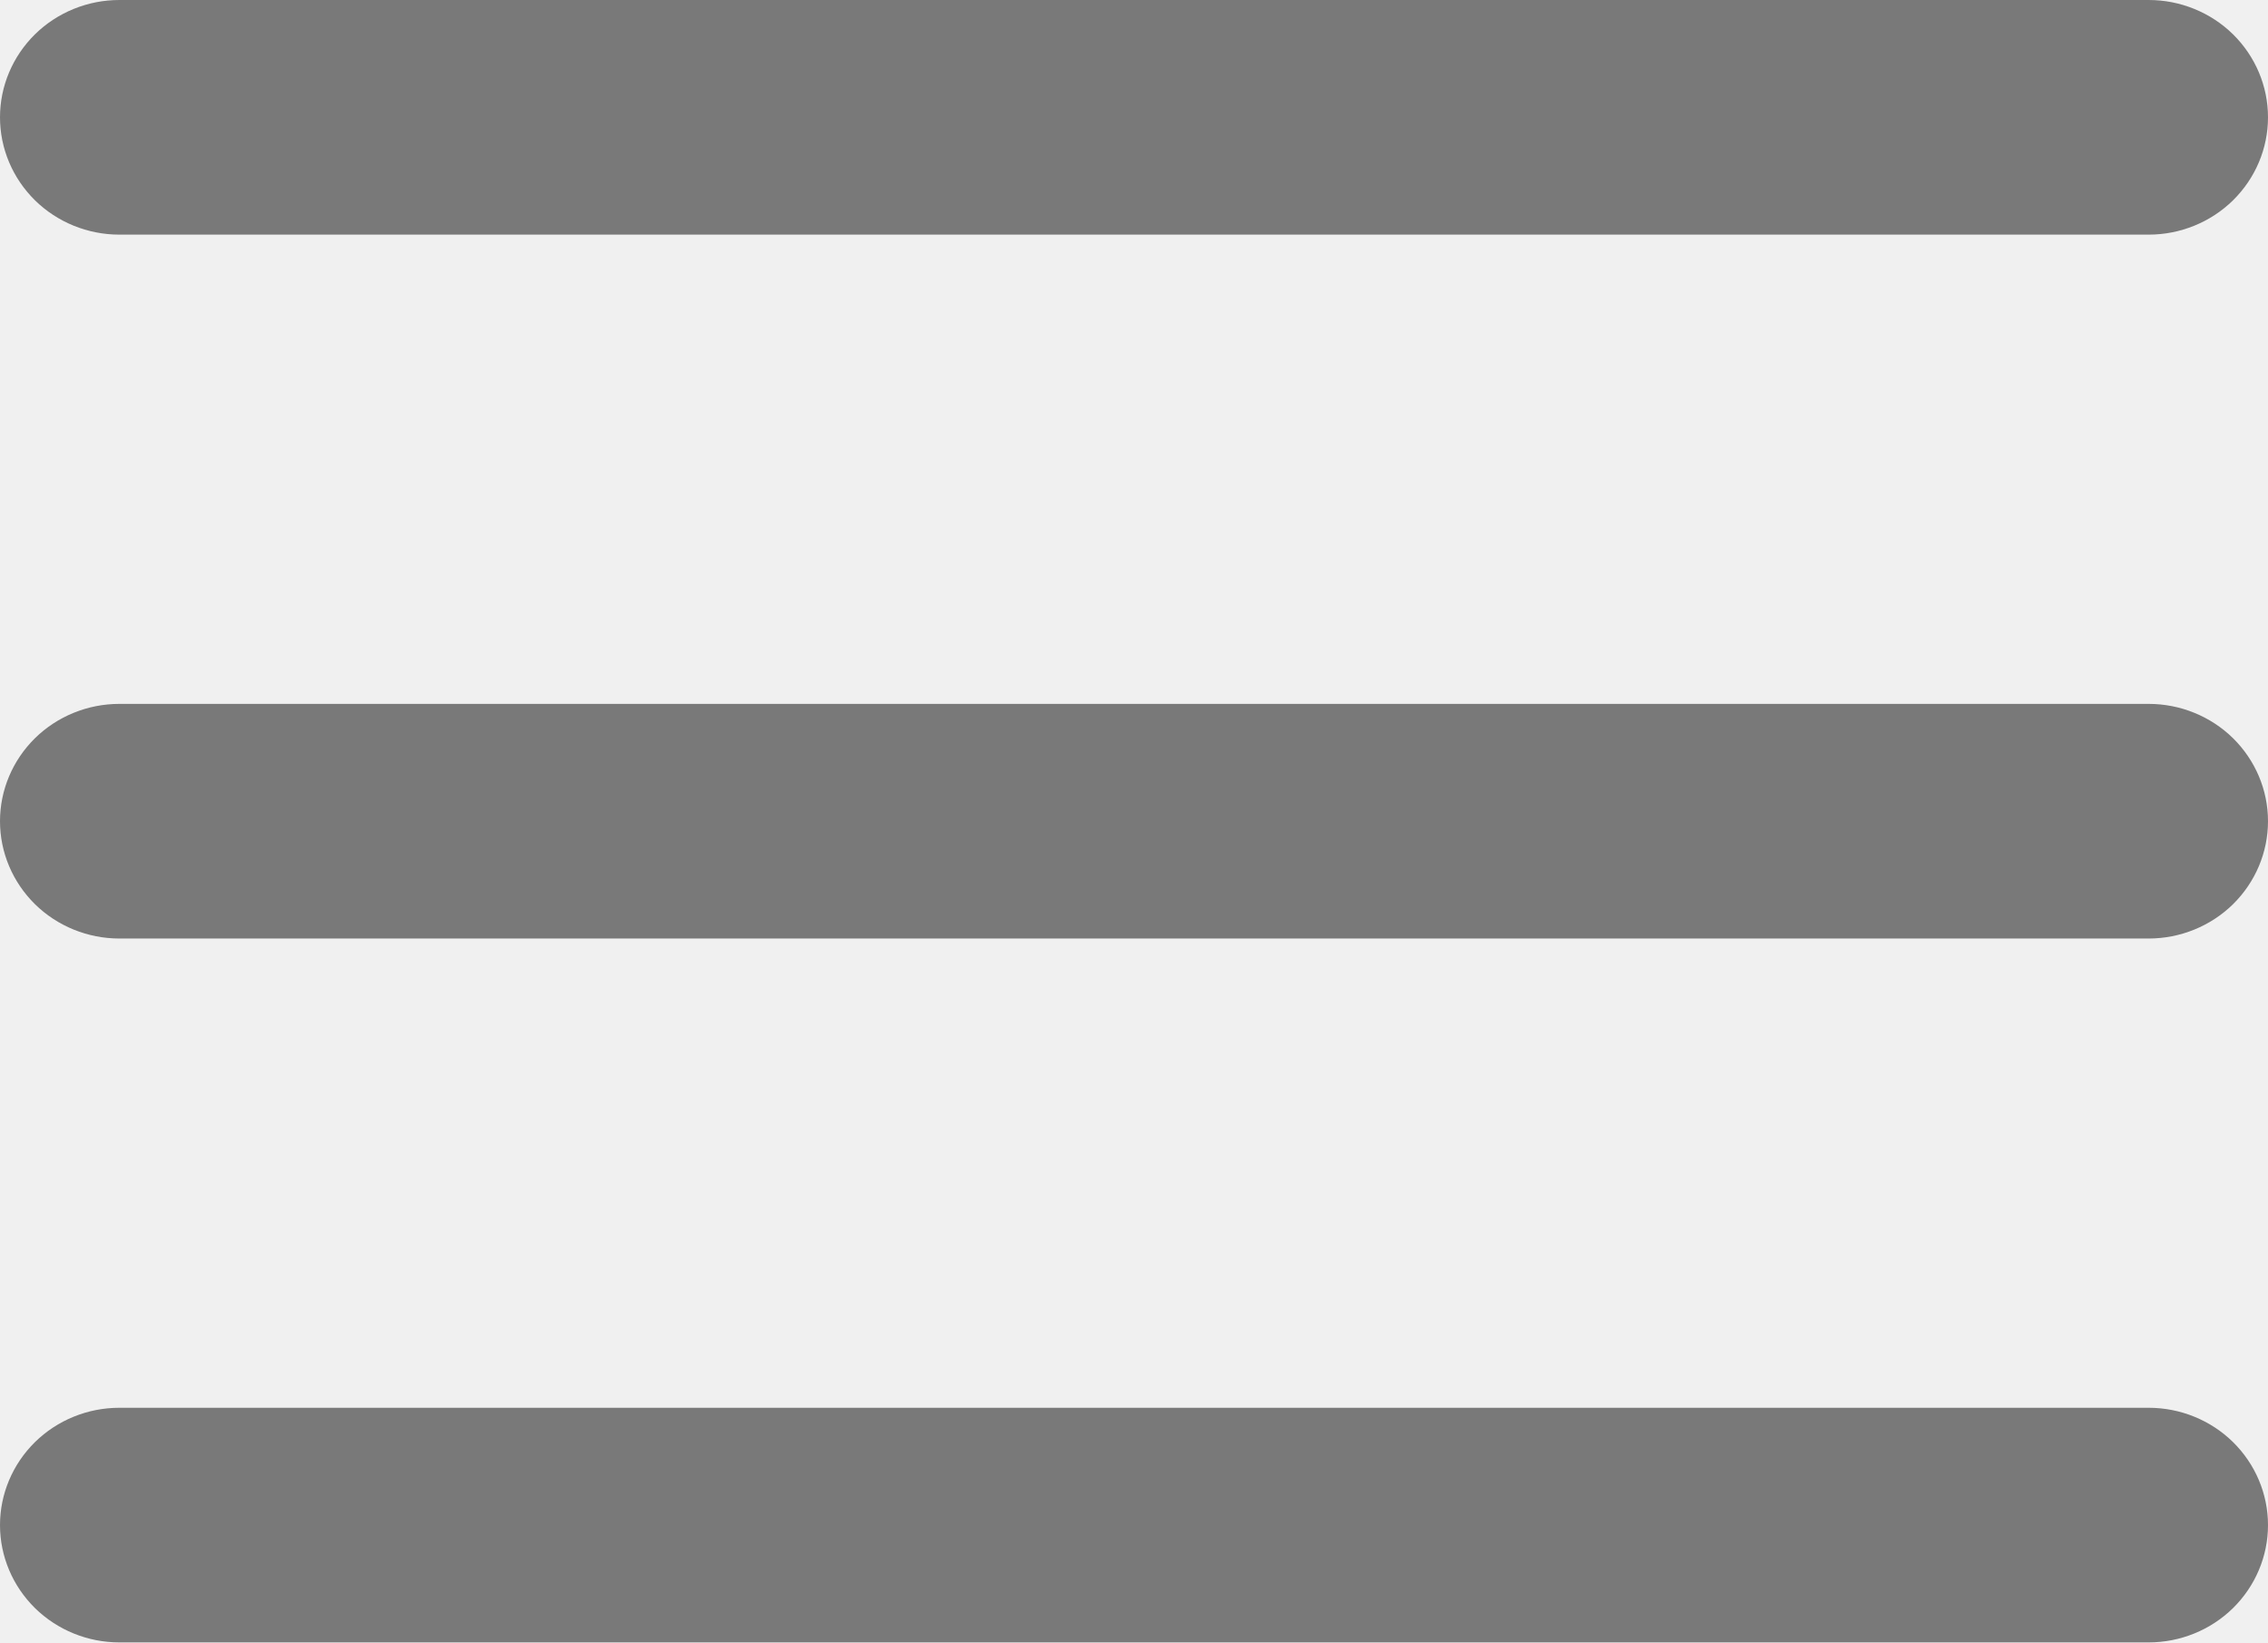
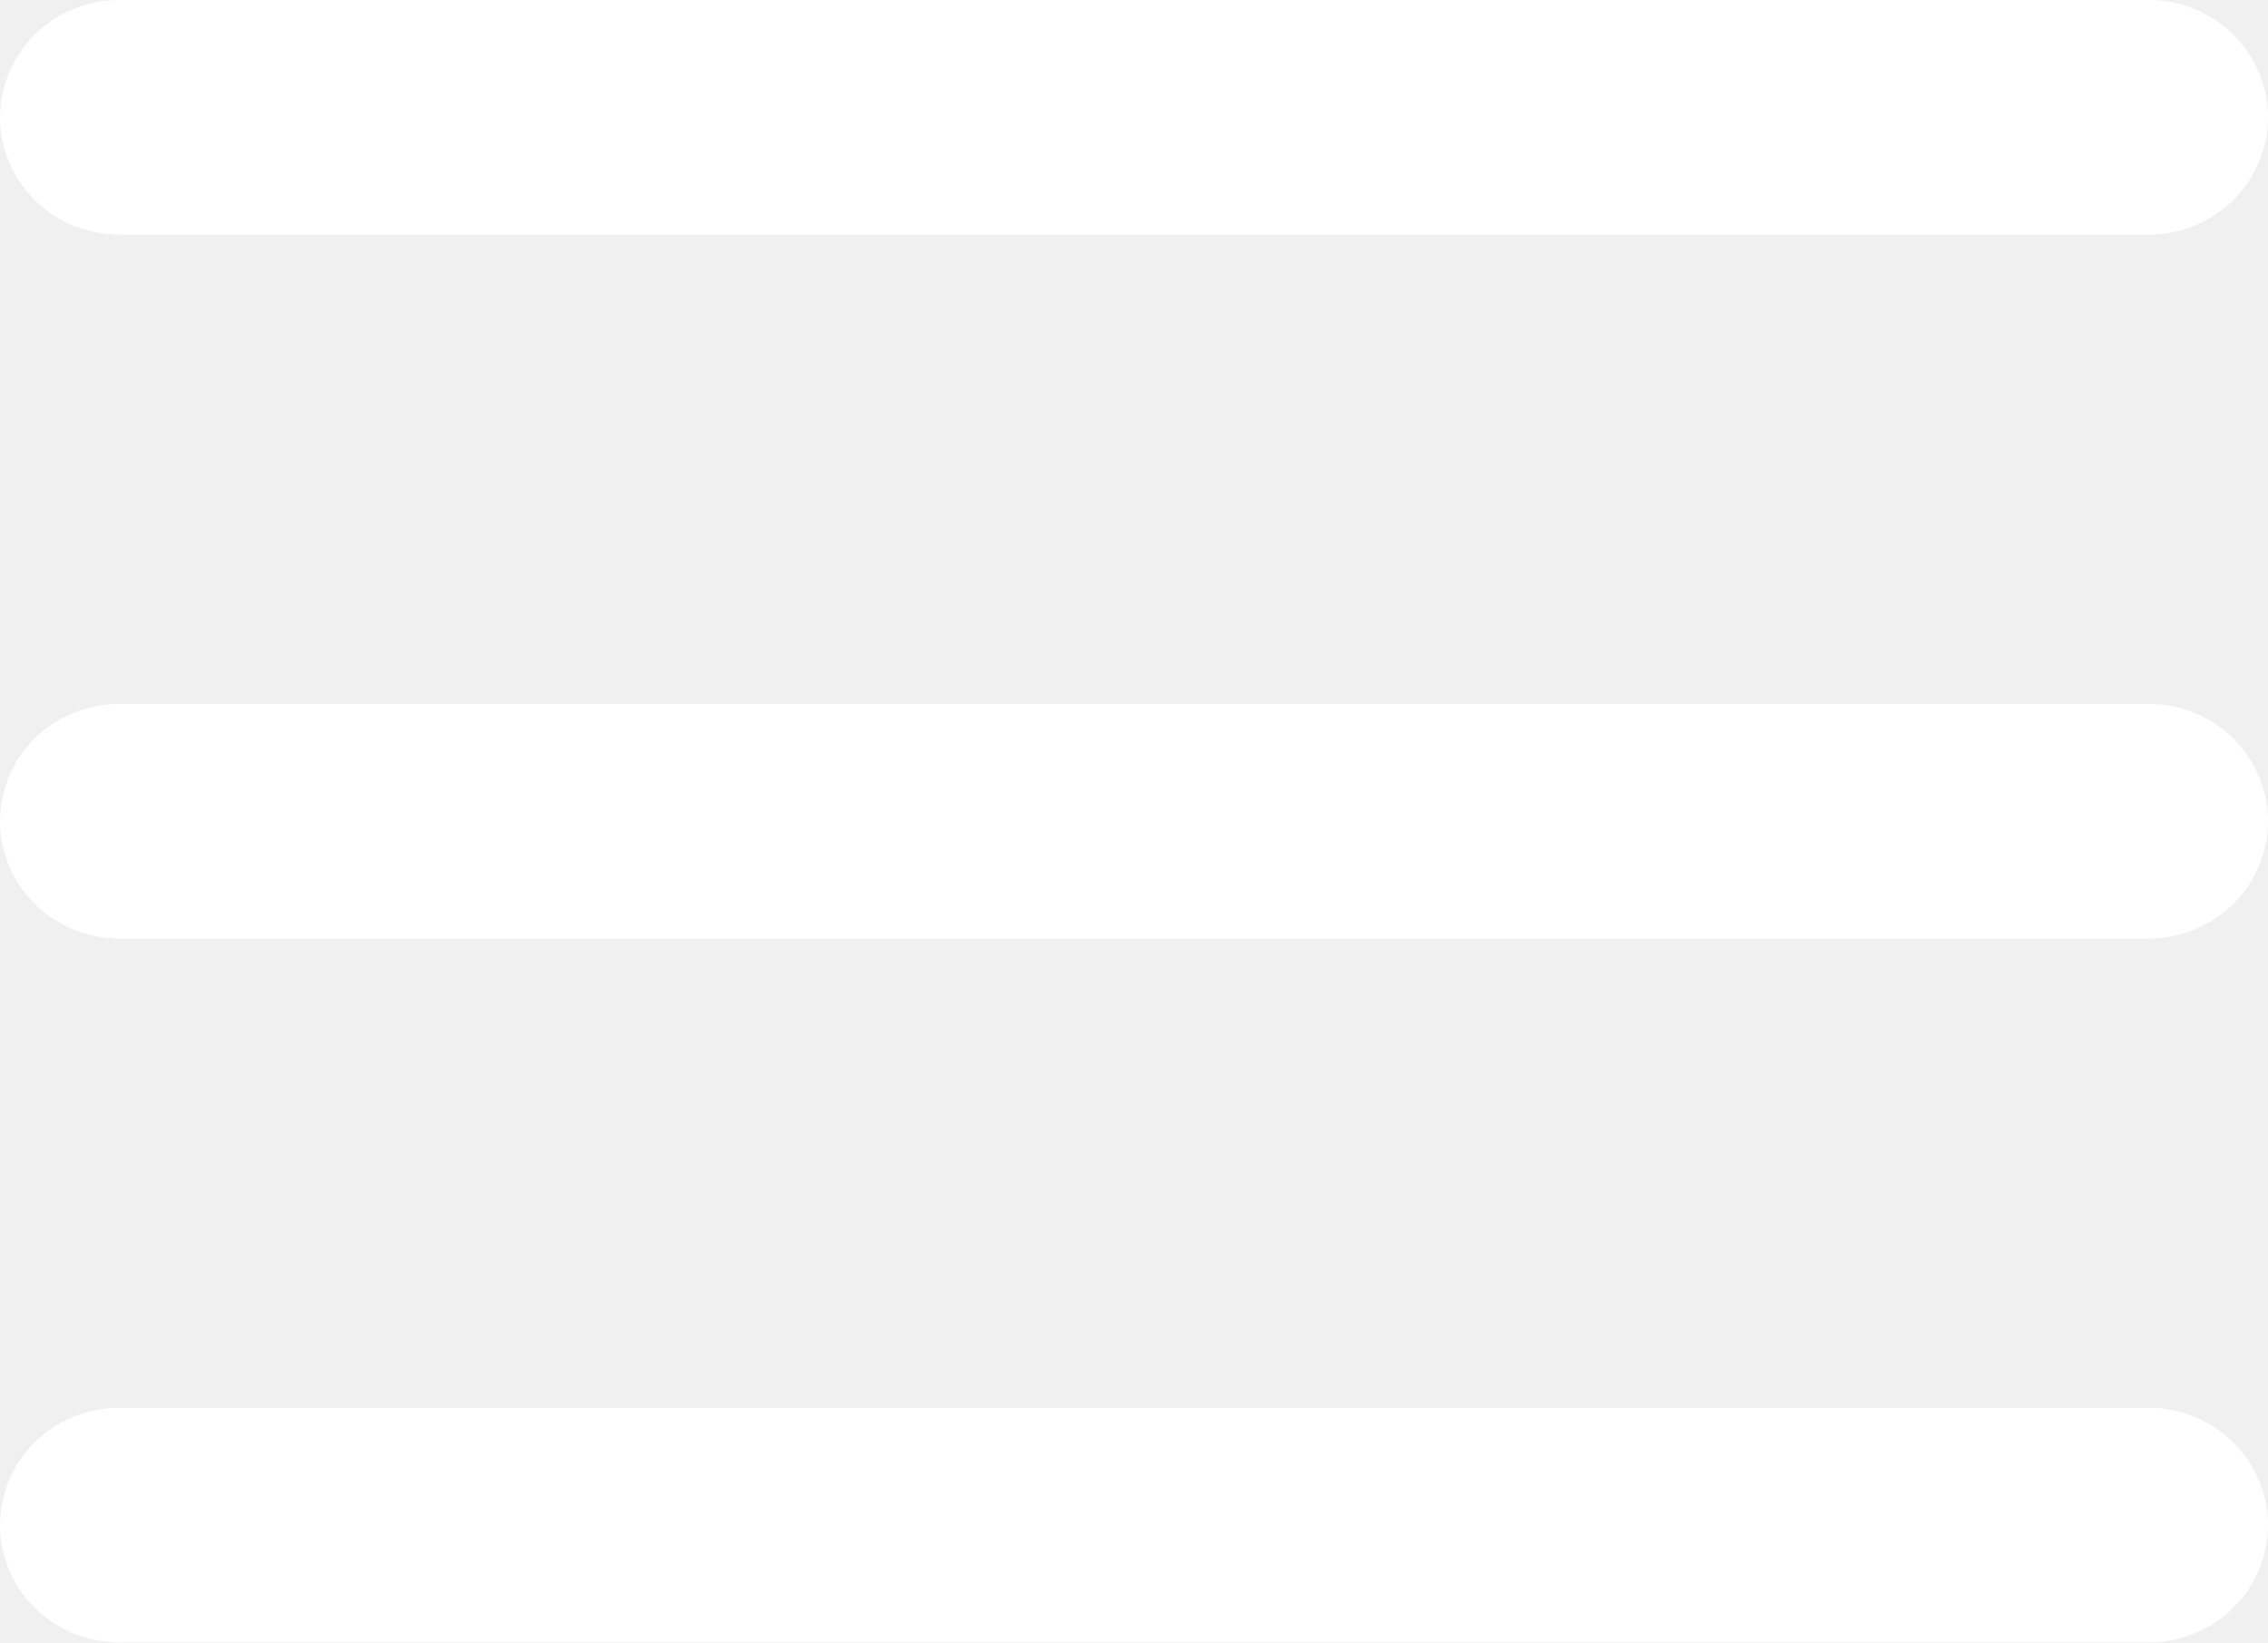
- <svg xmlns="http://www.w3.org/2000/svg" width="29" height="21" viewBox="0 0 29 21" fill="none">
-   <path d="M27.474 3H1.526C1.122 3 0.733 2.842 0.447 2.561C0.161 2.279 0 1.898 0 1.5C0 1.102 0.161 0.721 0.447 0.439C0.733 0.158 1.122 0 1.526 0H27.474C27.878 0 28.267 0.158 28.553 0.439C28.839 0.721 29 1.102 29 1.5C29 1.898 28.839 2.279 28.553 2.561C28.267 2.842 27.878 3 27.474 3Z" fill="#797979" />
-   <path d="M27.474 12H1.526C1.122 12 0.733 11.842 0.447 11.561C0.161 11.279 0 10.898 0 10.5C0 10.102 0.161 9.721 0.447 9.439C0.733 9.158 1.122 9 1.526 9H27.474C27.878 9 28.267 9.158 28.553 9.439C28.839 9.721 29 10.102 29 10.5C29 10.898 28.839 11.279 28.553 11.561C28.267 11.842 27.878 12 27.474 12Z" fill="#797979" />
-   <path d="M27.474 21H1.526C1.122 21 0.733 20.842 0.447 20.561C0.161 20.279 0 19.898 0 19.5C0 19.102 0.161 18.721 0.447 18.439C0.733 18.158 1.122 18 1.526 18H27.474C27.878 18 28.267 18.158 28.553 18.439C28.839 18.721 29 19.102 29 19.5C29 19.898 28.839 20.279 28.553 20.561C28.267 20.842 27.878 21 27.474 21Z" fill="#797979" />
+ <svg xmlns="http://www.w3.org/2000/svg" width="29" height="21" viewBox="0 0 29 21" fill="white">
+   <path d="M27.474 3H1.526C1.122 3 0.733 2.842 0.447 2.561C0.161 2.279 0 1.898 0 1.5C0 1.102 0.161 0.721 0.447 0.439C0.733 0.158 1.122 0 1.526 0H27.474C27.878 0 28.267 0.158 28.553 0.439C28.839 0.721 29 1.102 29 1.5C29 1.898 28.839 2.279 28.553 2.561C28.267 2.842 27.878 3 27.474 3Z" fill="white" />
+   <path d="M27.474 12H1.526C1.122 12 0.733 11.842 0.447 11.561C0.161 11.279 0 10.898 0 10.5C0 10.102 0.161 9.721 0.447 9.439C0.733 9.158 1.122 9 1.526 9H27.474C27.878 9 28.267 9.158 28.553 9.439C28.839 9.721 29 10.102 29 10.5C29 10.898 28.839 11.279 28.553 11.561C28.267 11.842 27.878 12 27.474 12Z" fill="white" />
+   <path d="M27.474 21H1.526C1.122 21 0.733 20.842 0.447 20.561C0.161 20.279 0 19.898 0 19.5C0 19.102 0.161 18.721 0.447 18.439C0.733 18.158 1.122 18 1.526 18H27.474C27.878 18 28.267 18.158 28.553 18.439C28.839 18.721 29 19.102 29 19.5C29 19.898 28.839 20.279 28.553 20.561C28.267 20.842 27.878 21 27.474 21Z" fill="white" />
</svg>
